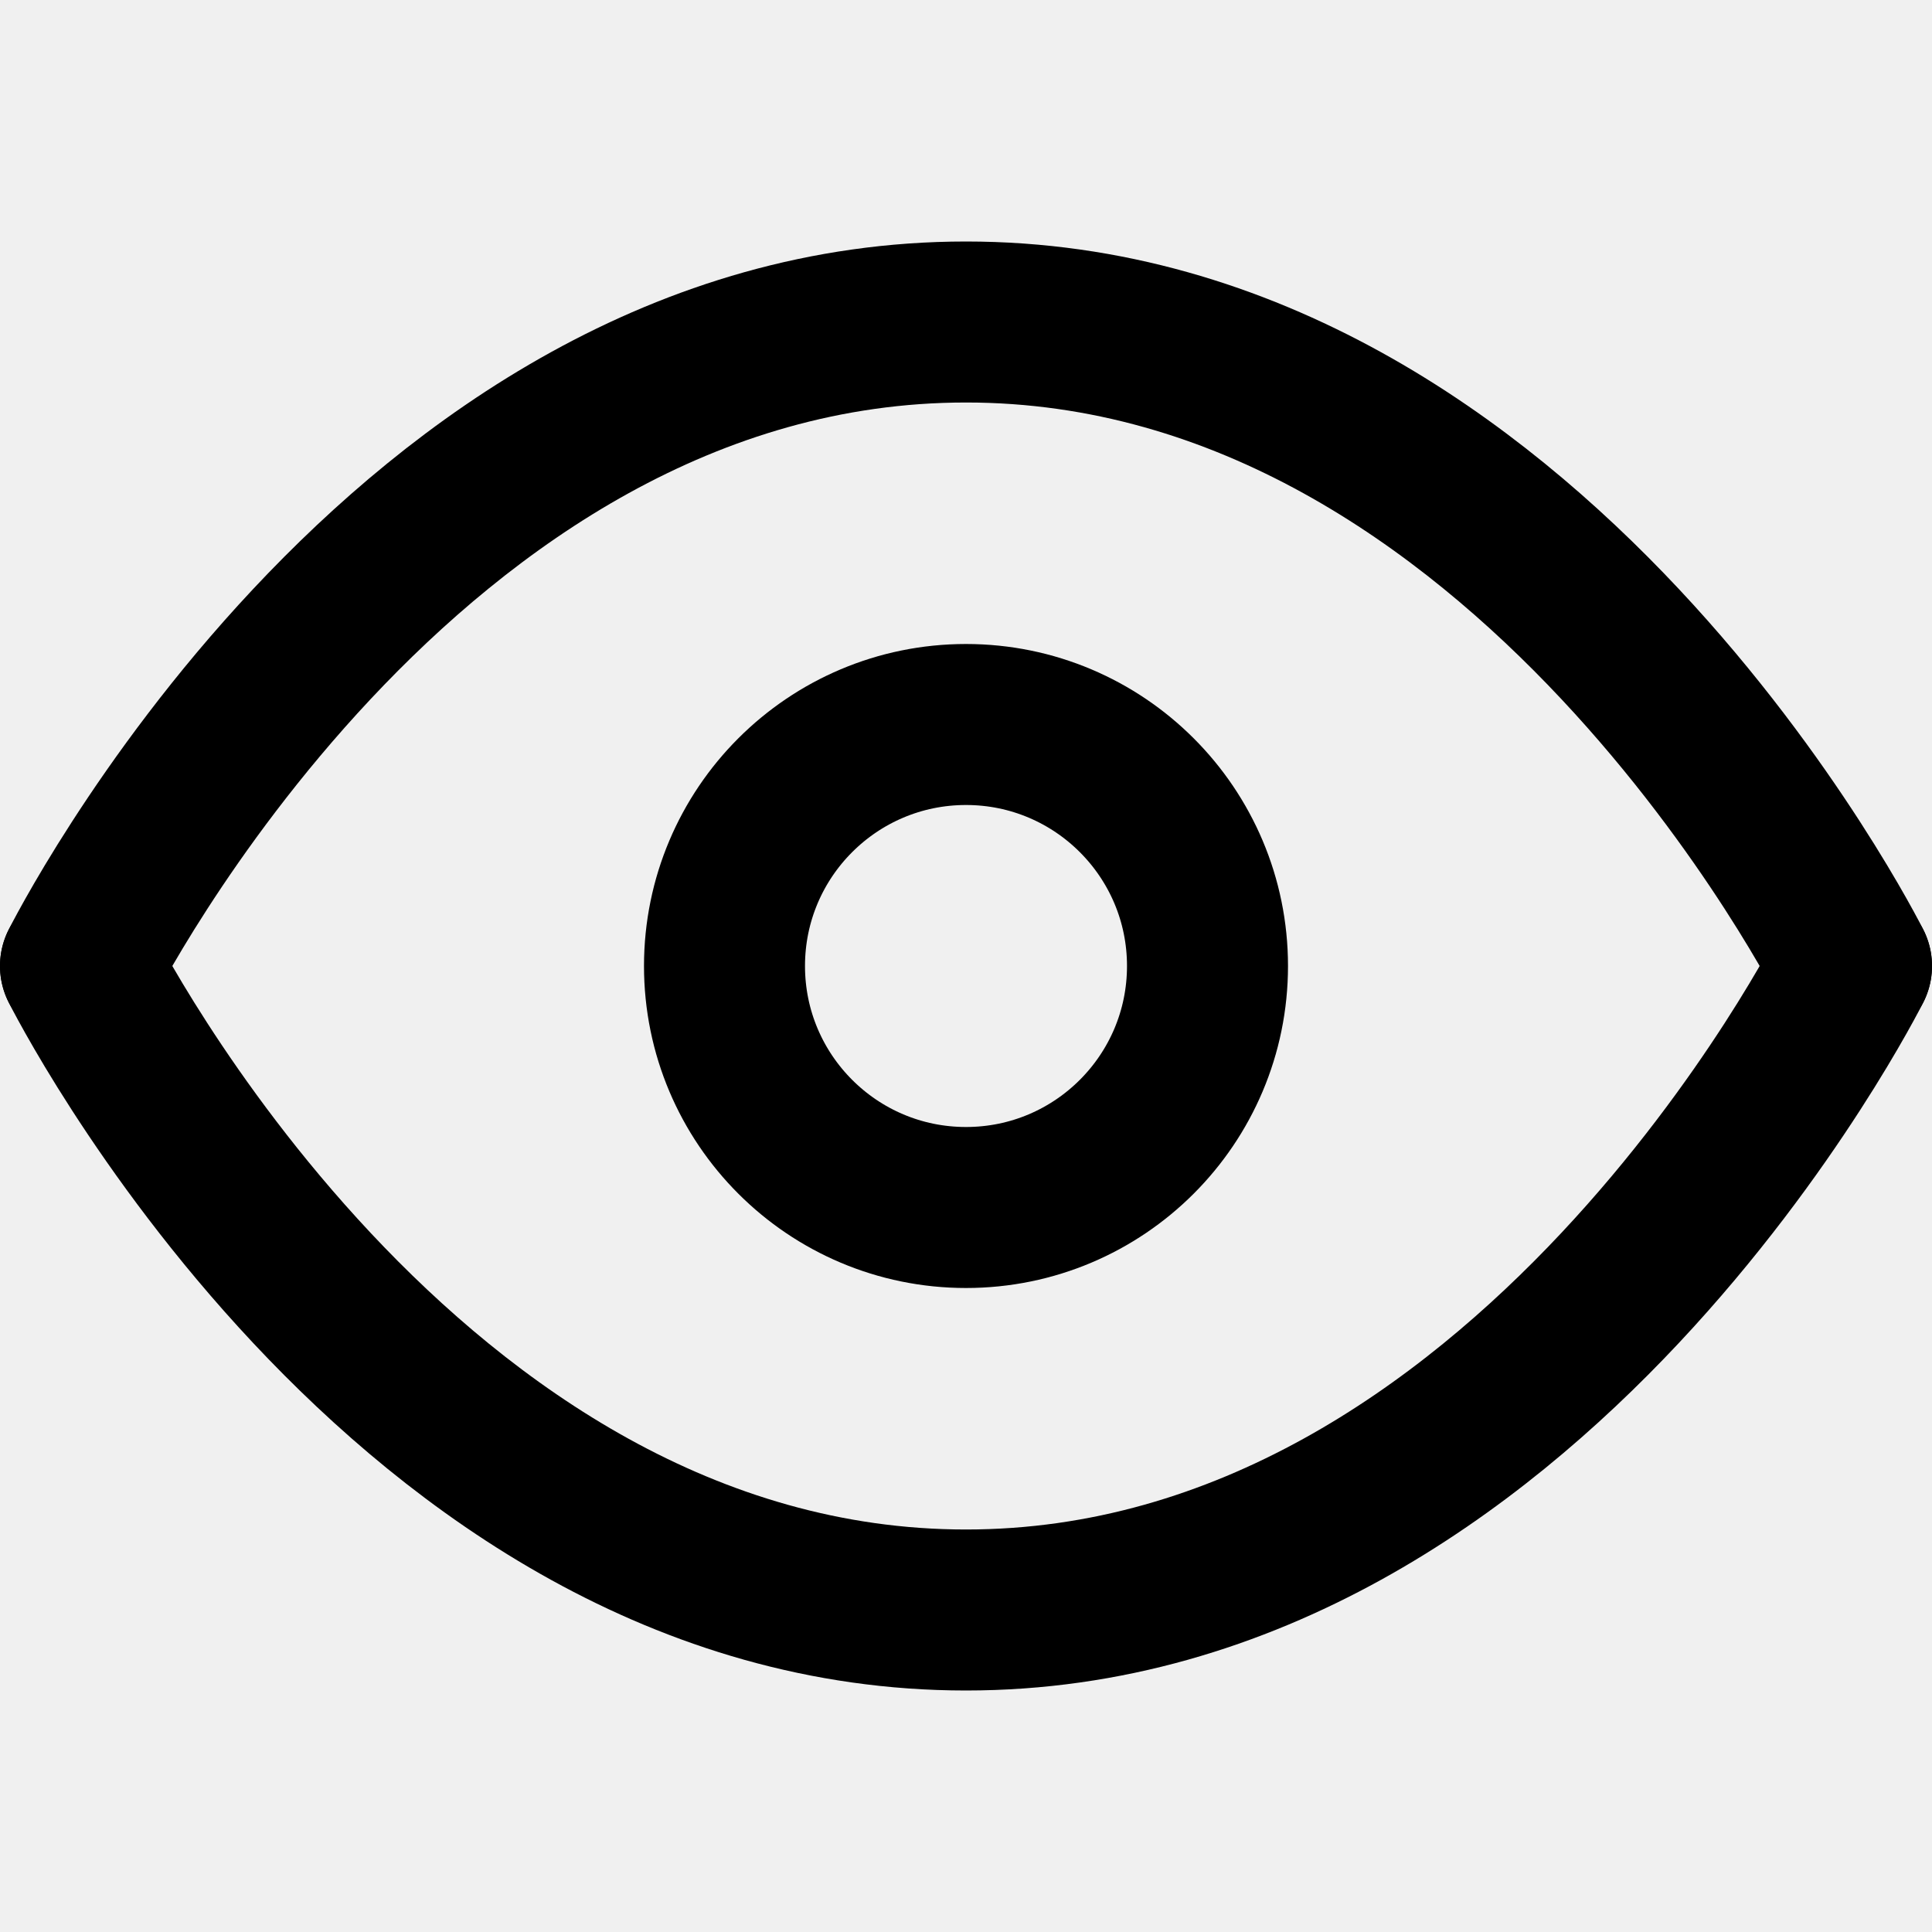
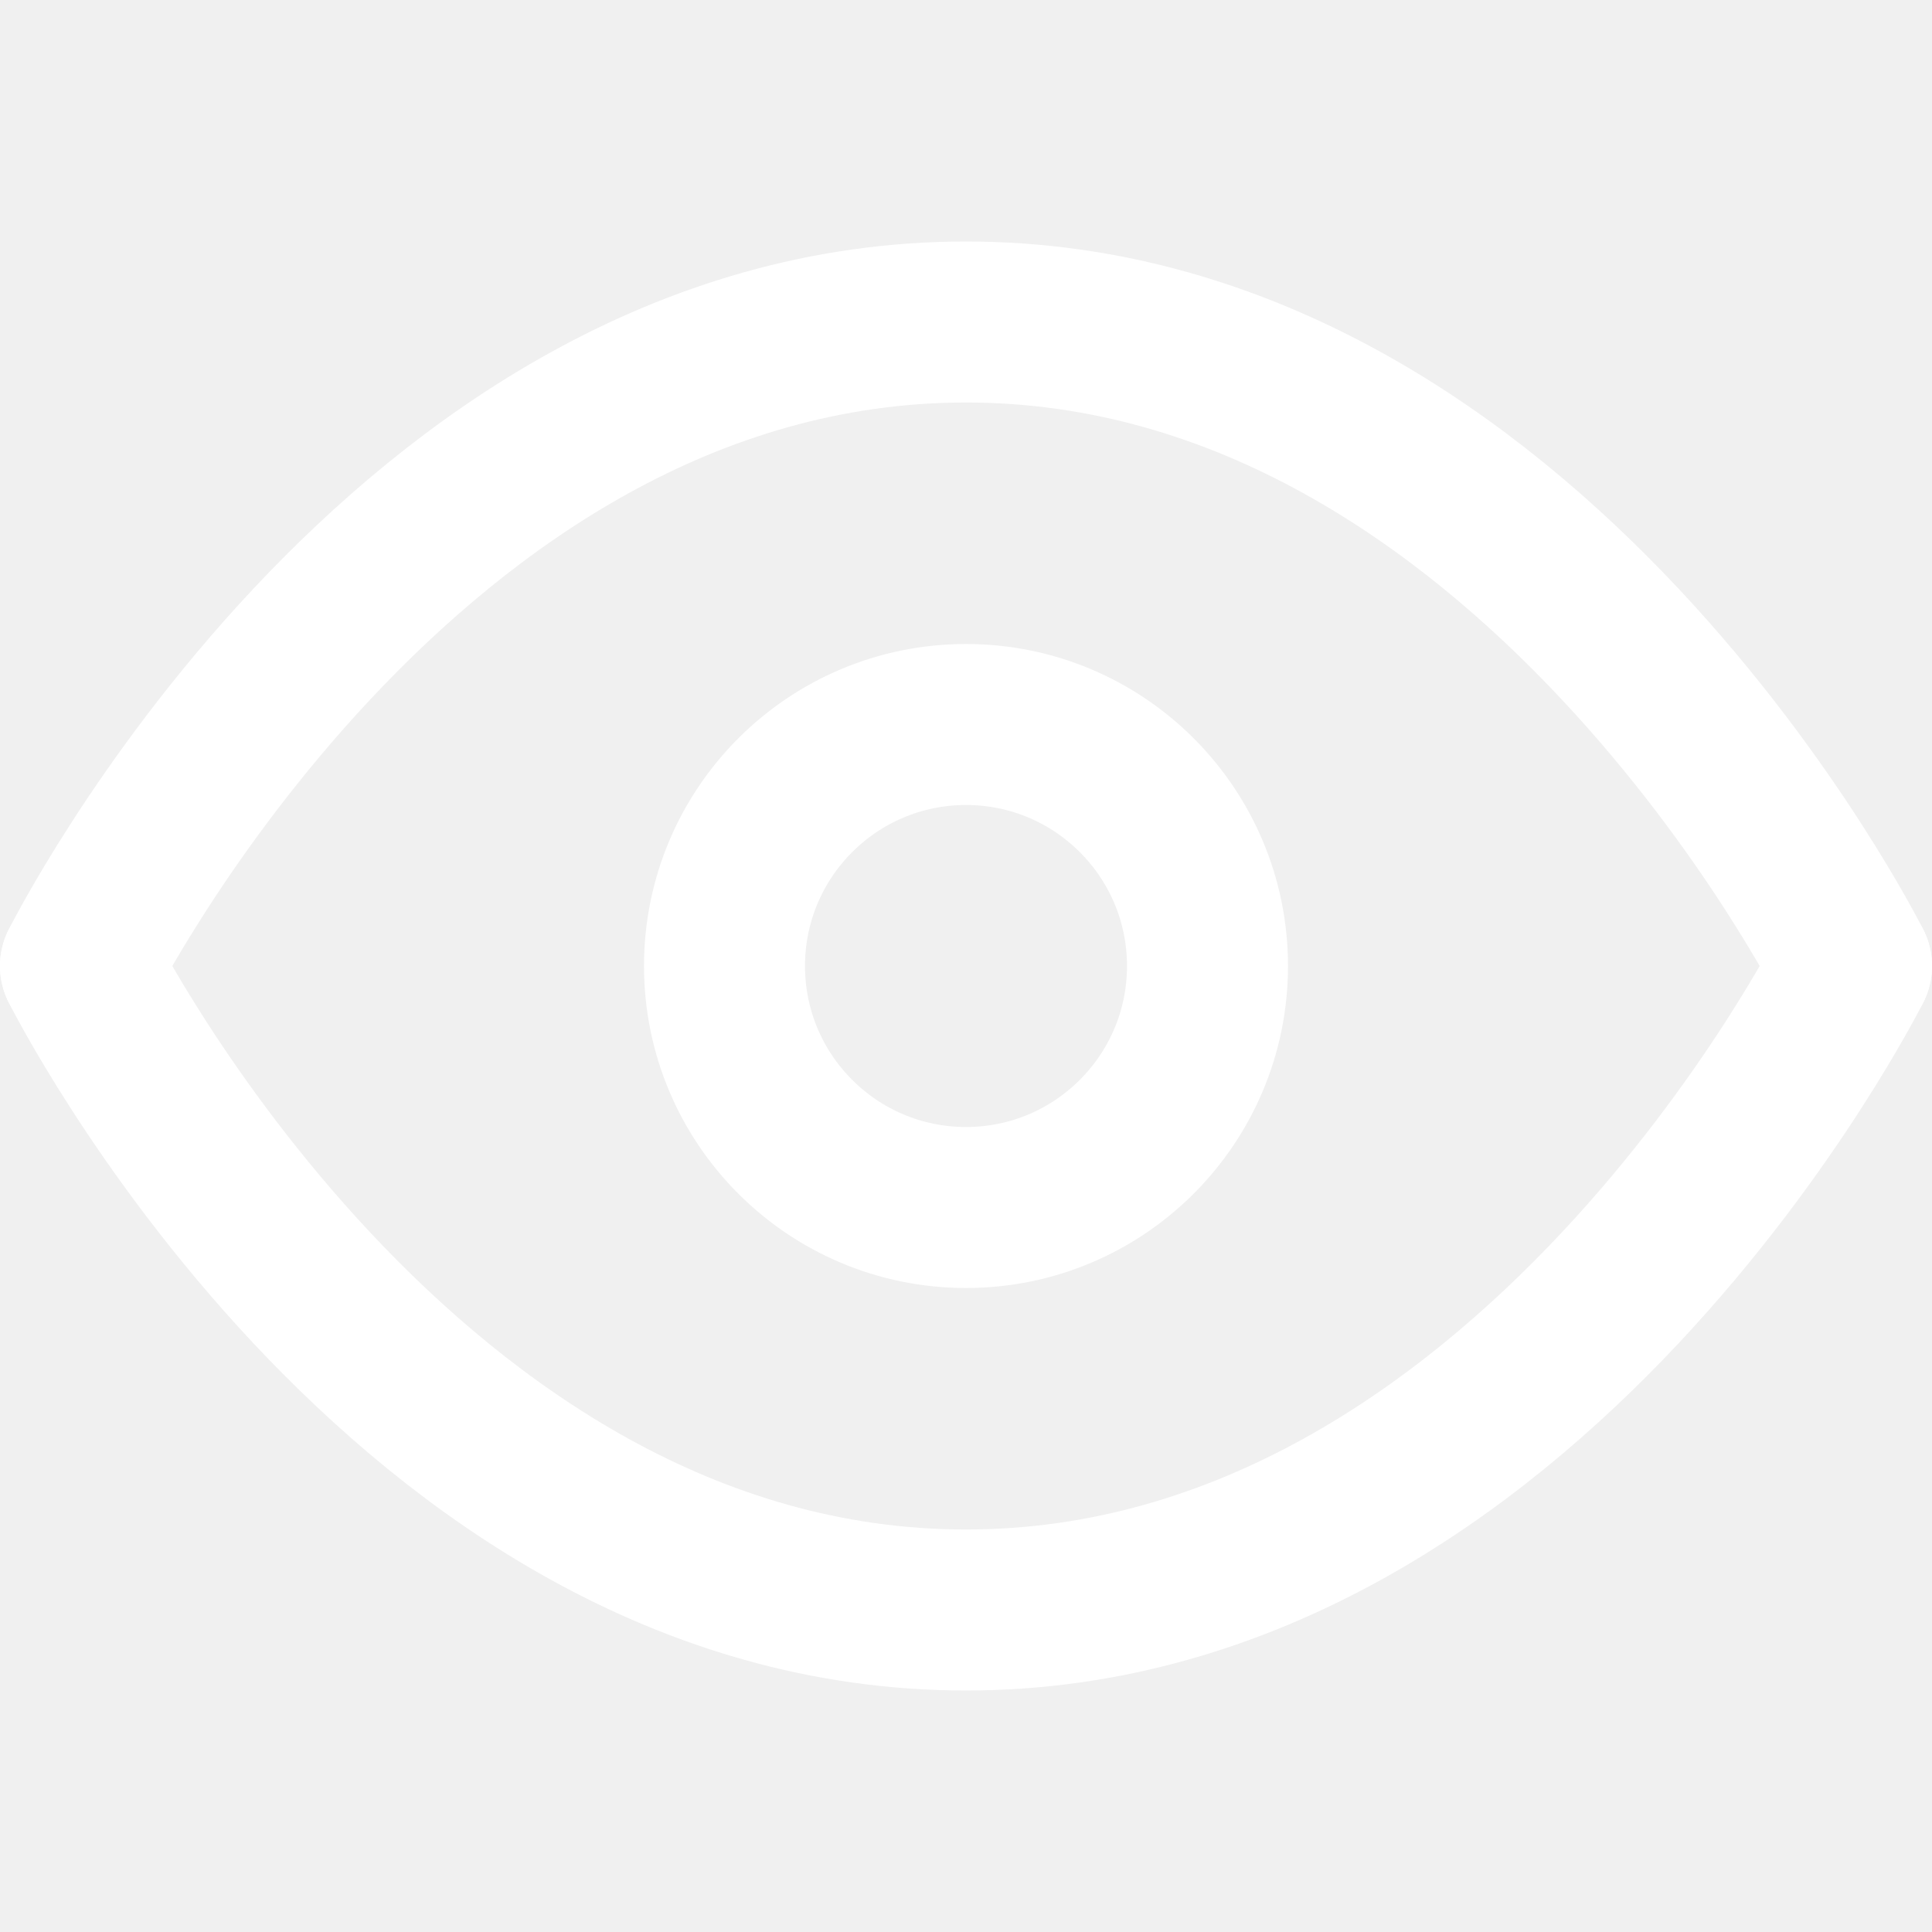
<svg xmlns="http://www.w3.org/2000/svg" width="800px" height="800px" viewBox="0 0 24 24" fill="none">
-   <path d="M1 12C1 12 5 4 12 4C19 4 23 12 23 12" stroke="#000000" stroke-width="2" stroke-linecap="round" stroke-linejoin="round" />
-   <path d="M1 12C1 12 5 20 12 20C19 20 23 12 23 12" stroke="#000000" stroke-width="2" stroke-linecap="round" stroke-linejoin="round" />
-   <circle cx="12" cy="12" r="3" stroke="#000000" stroke-width="2" stroke-linecap="round" stroke-linejoin="round" />
+   <path d="M1 12C1 12 5 4 12 4C19 4 23 12 23 12" stroke="#ffffff" stroke-width="2" stroke-linecap="round" stroke-linejoin="round" />
+   <path d="M1 12C1 12 5 20 12 20C19 20 23 12 23 12" stroke="#ffffff" stroke-width="2" stroke-linecap="round" stroke-linejoin="round" />
+   <circle cx="12" cy="12" r="3" stroke="#ffffff" stroke-width="2" stroke-linecap="round" stroke-linejoin="round" />
</svg>
